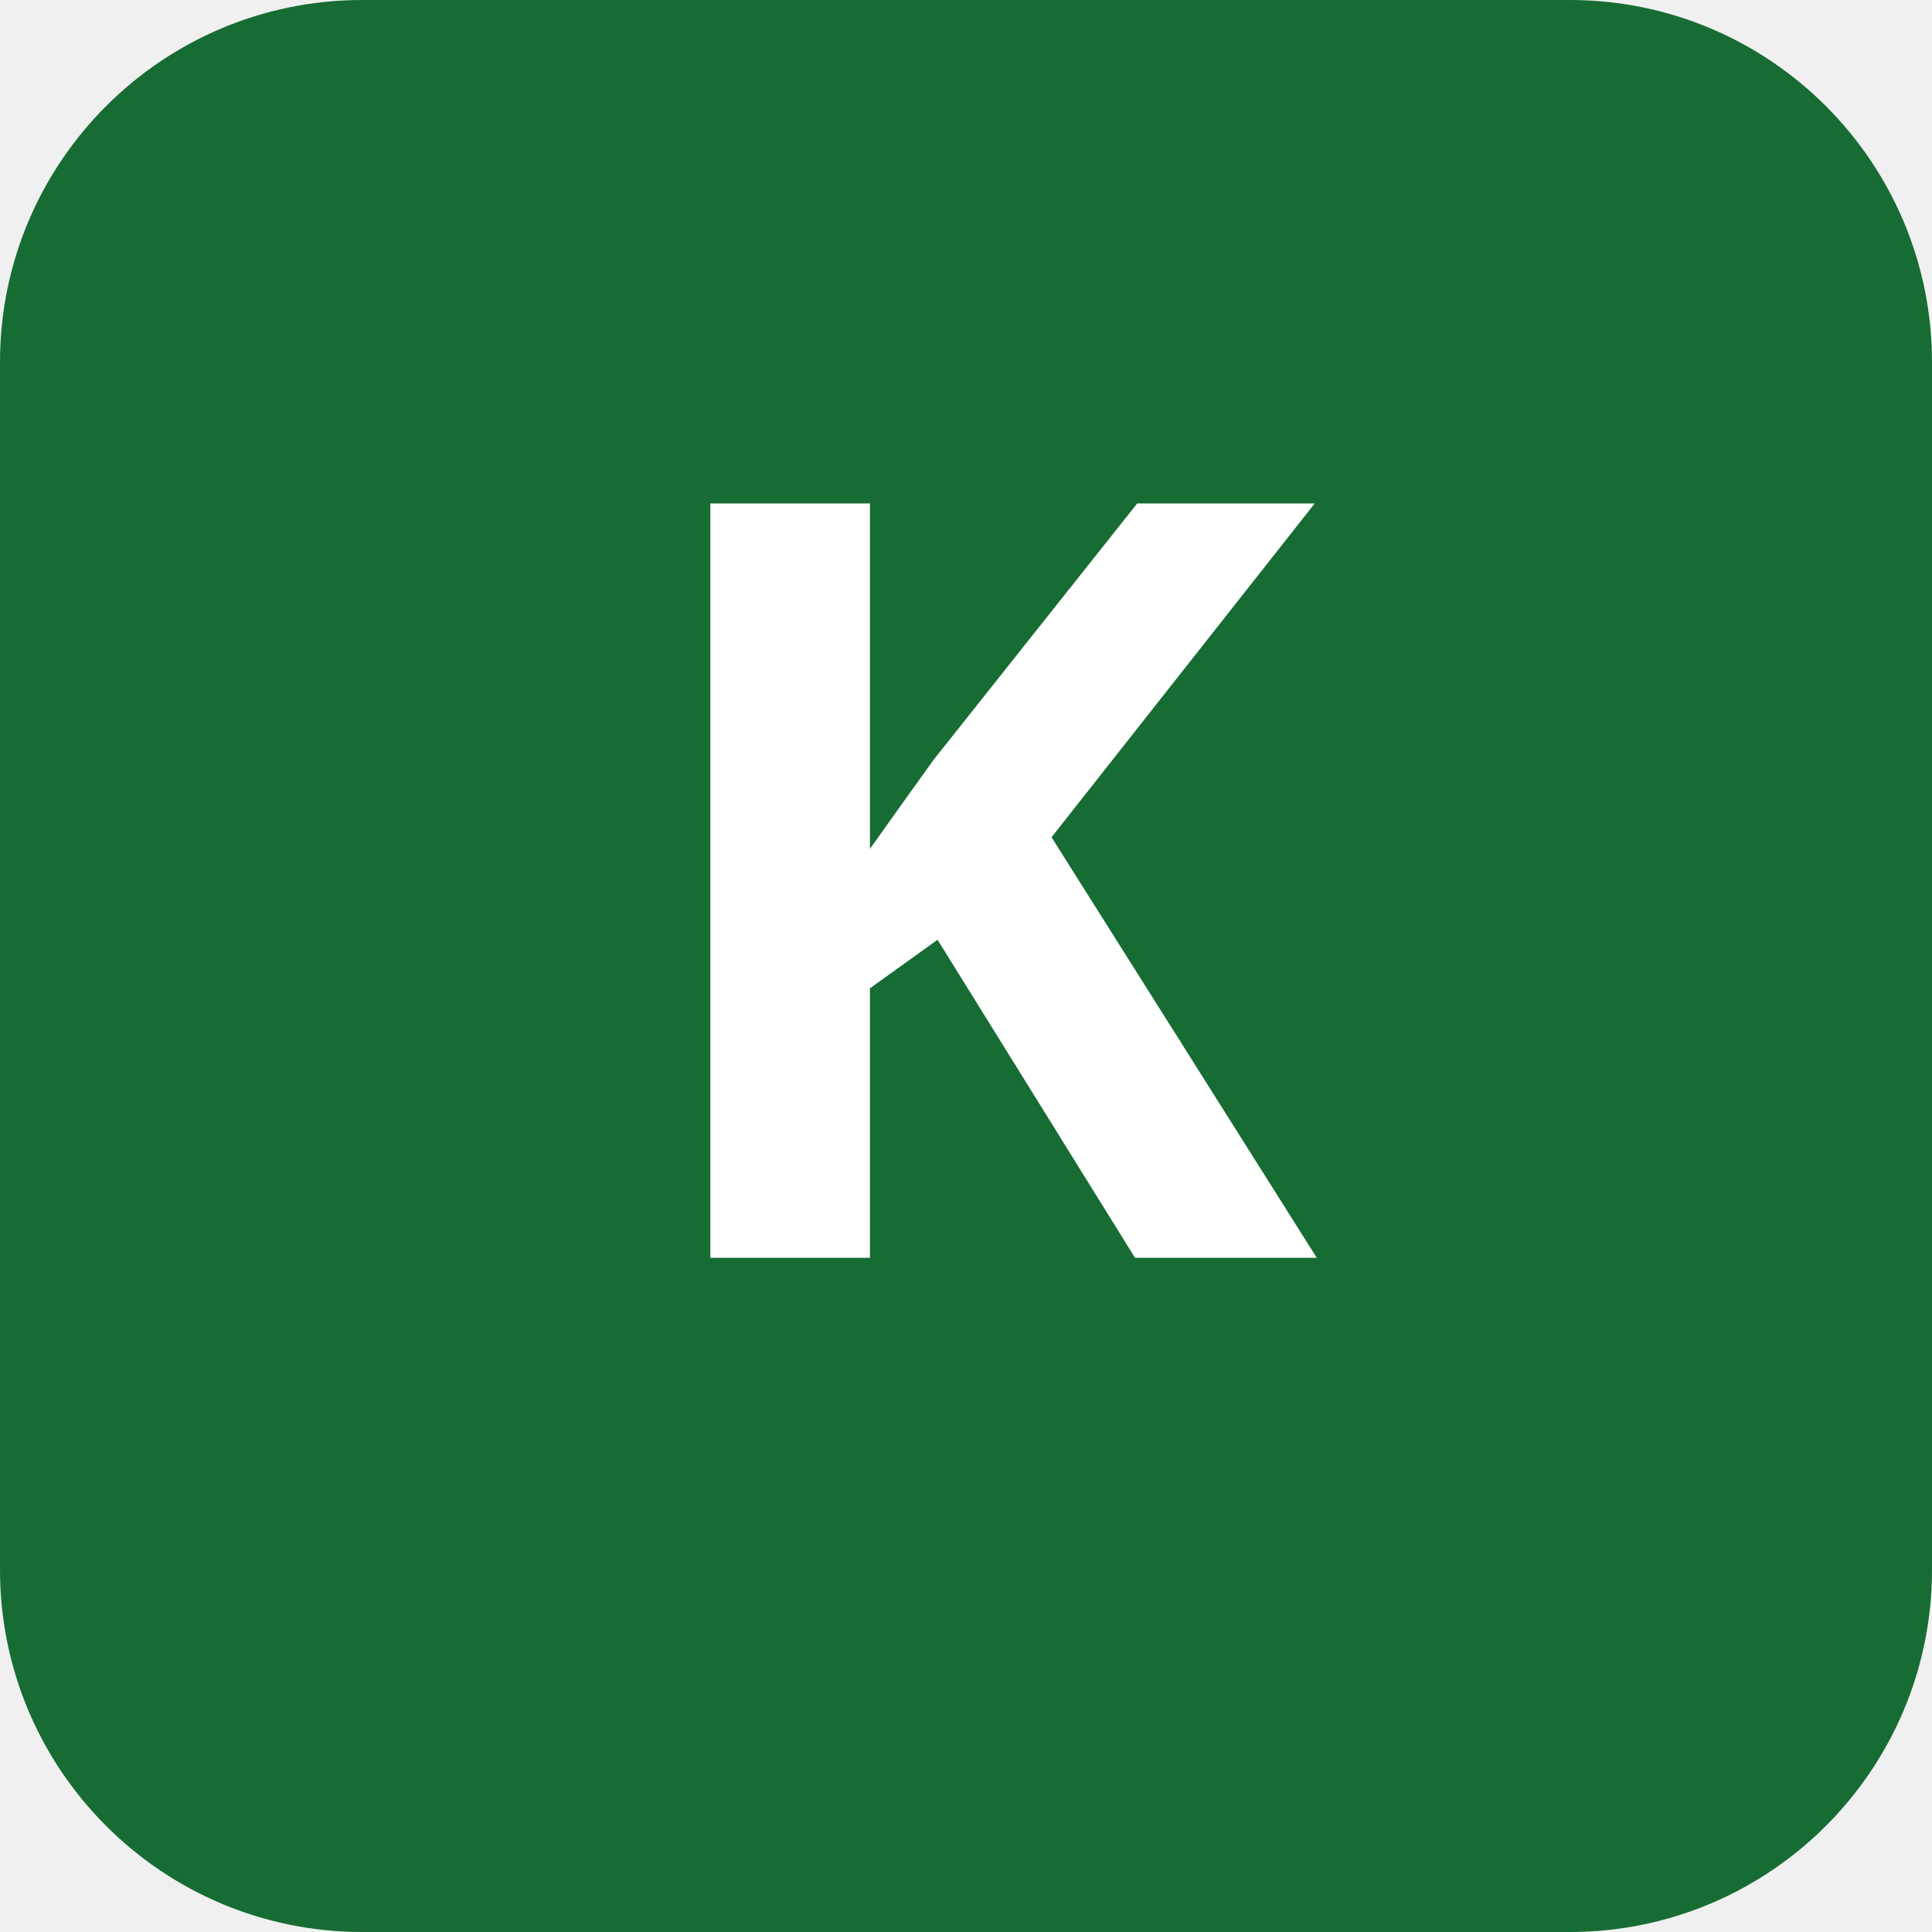
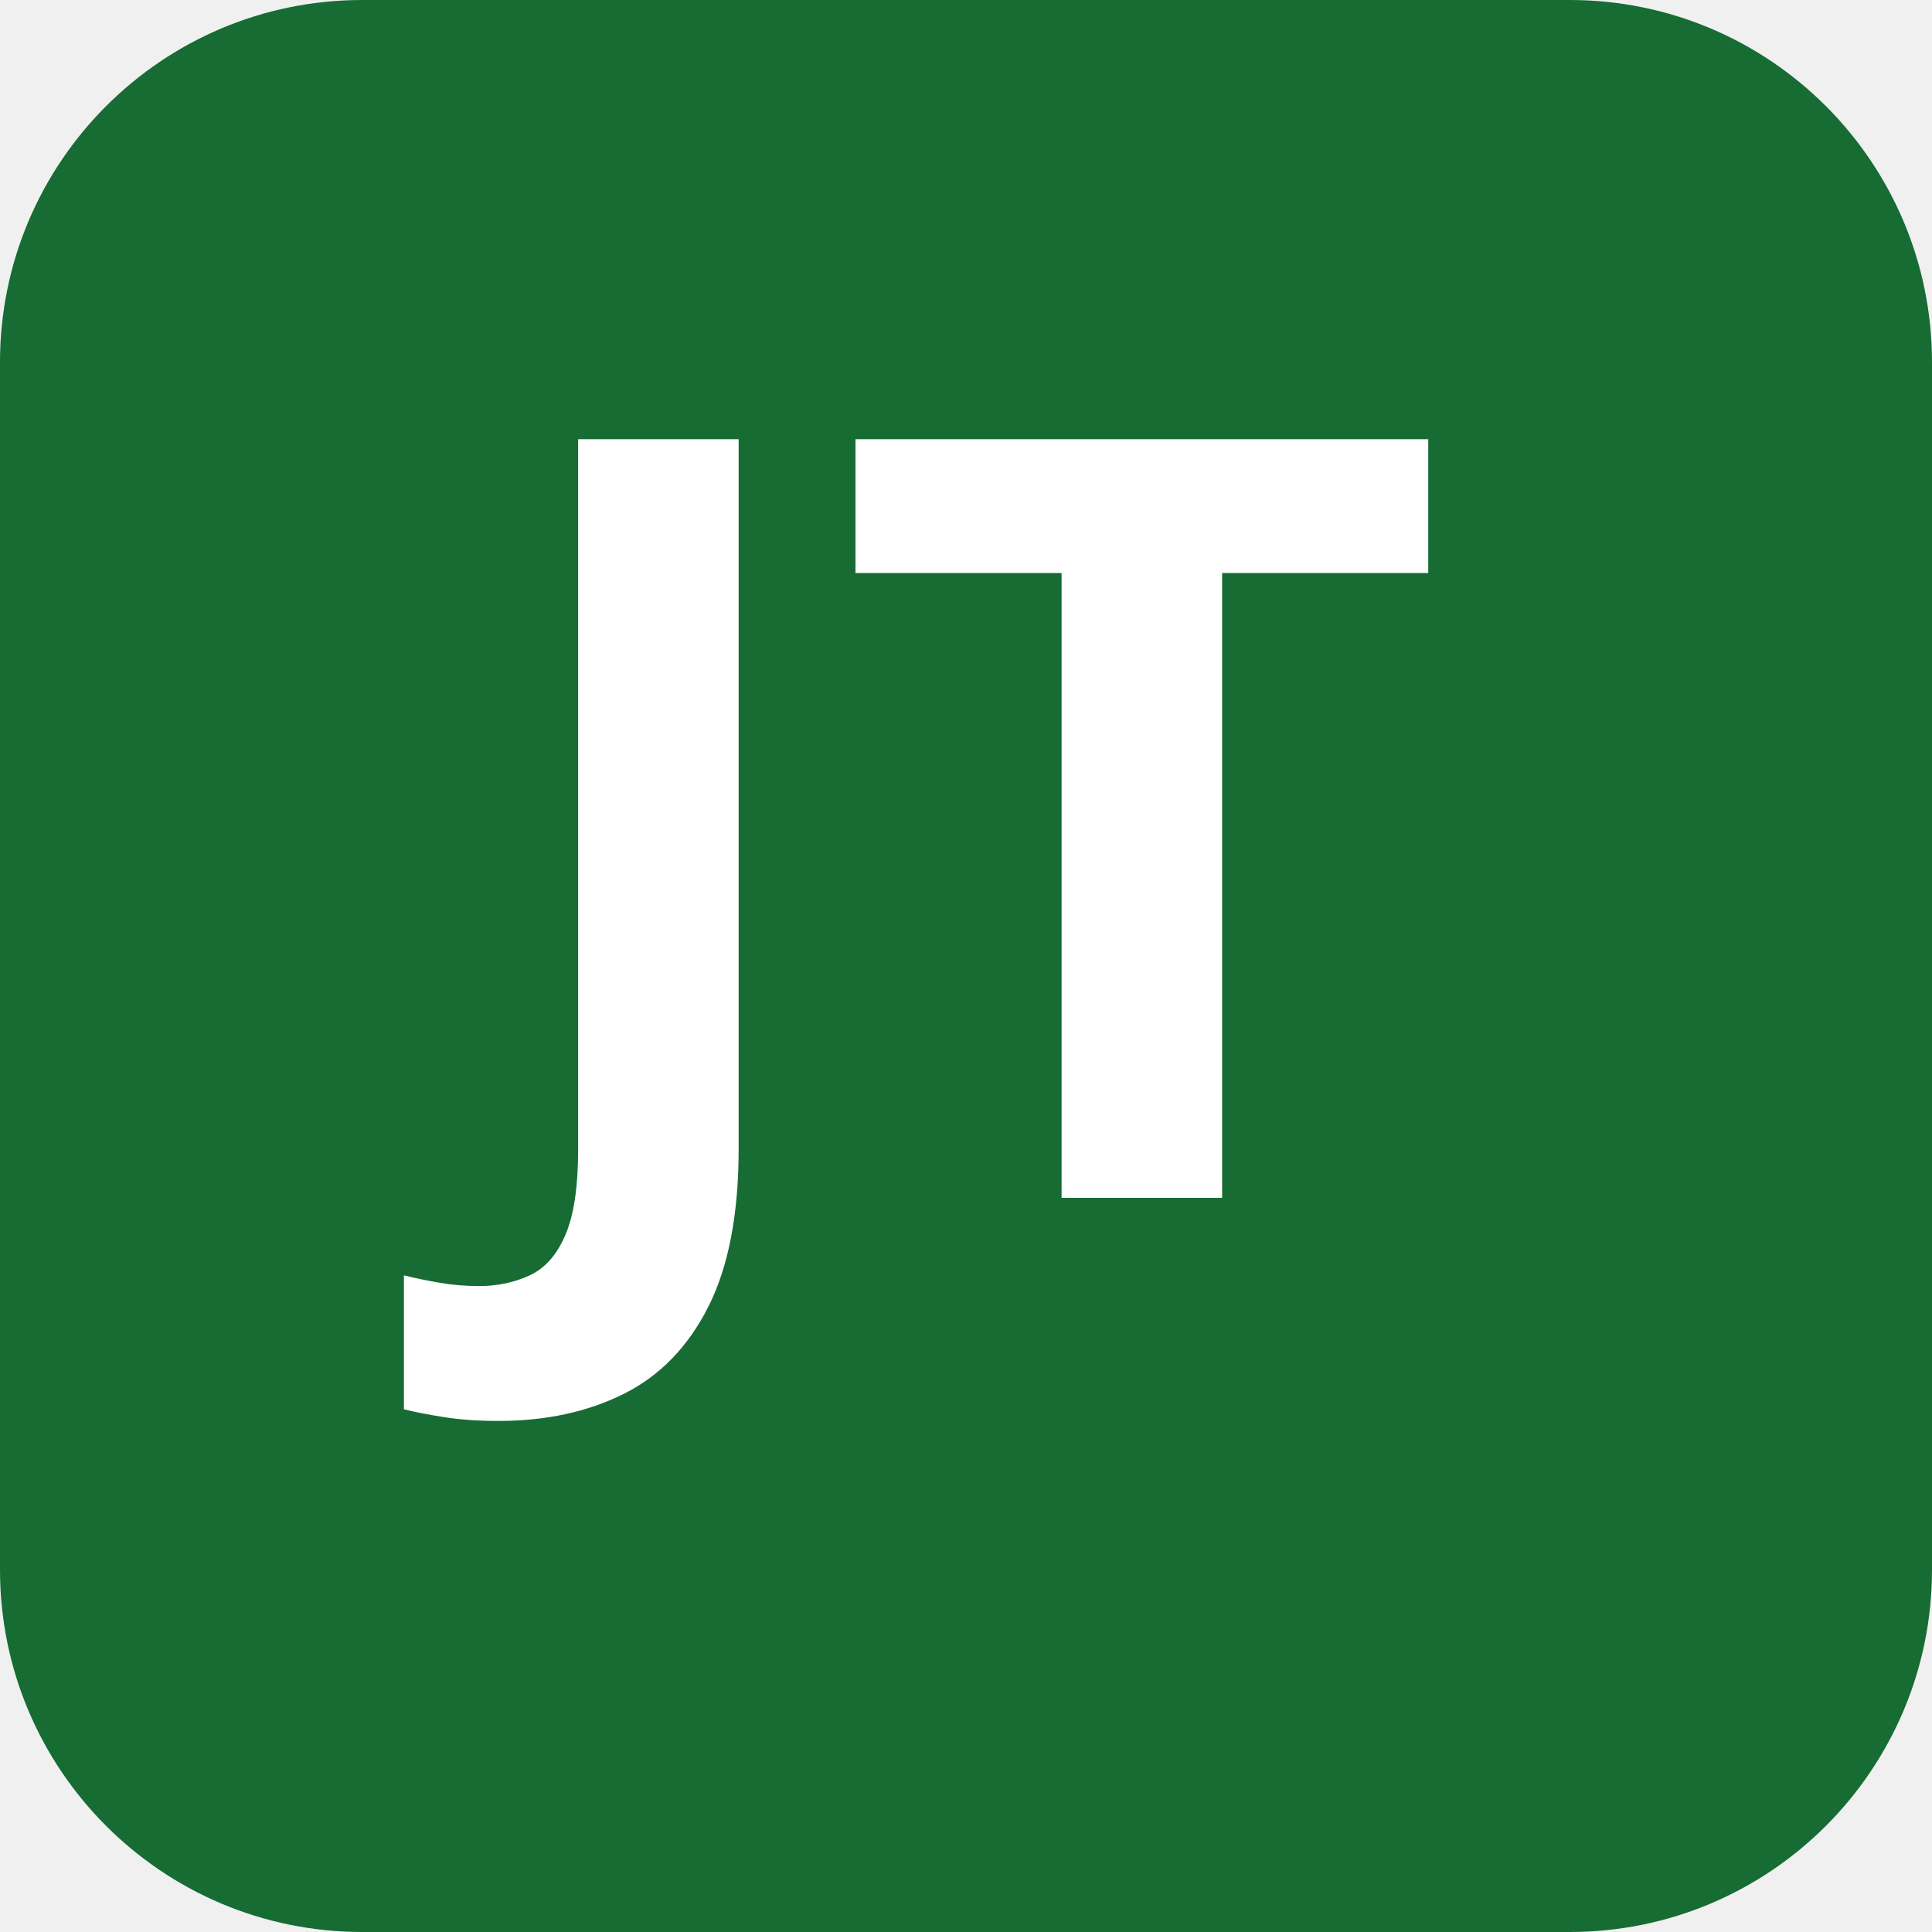
<svg xmlns="http://www.w3.org/2000/svg" width="192" height="192" viewBox="0 0 192 192">
  <rect width="192" height="192" rx="36" fill="#176c33" />
-   <text x="96" y="125" font-family="Nunito Sans, sans-serif" font-size="105" font-weight="800" fill="white" text-anchor="middle">K</text>
+   <text x="96" y="119.04" font-family="sans-serif" font-size="105.6" font-weight="800" fill="white" text-anchor="middle">JT</text>
</svg>
